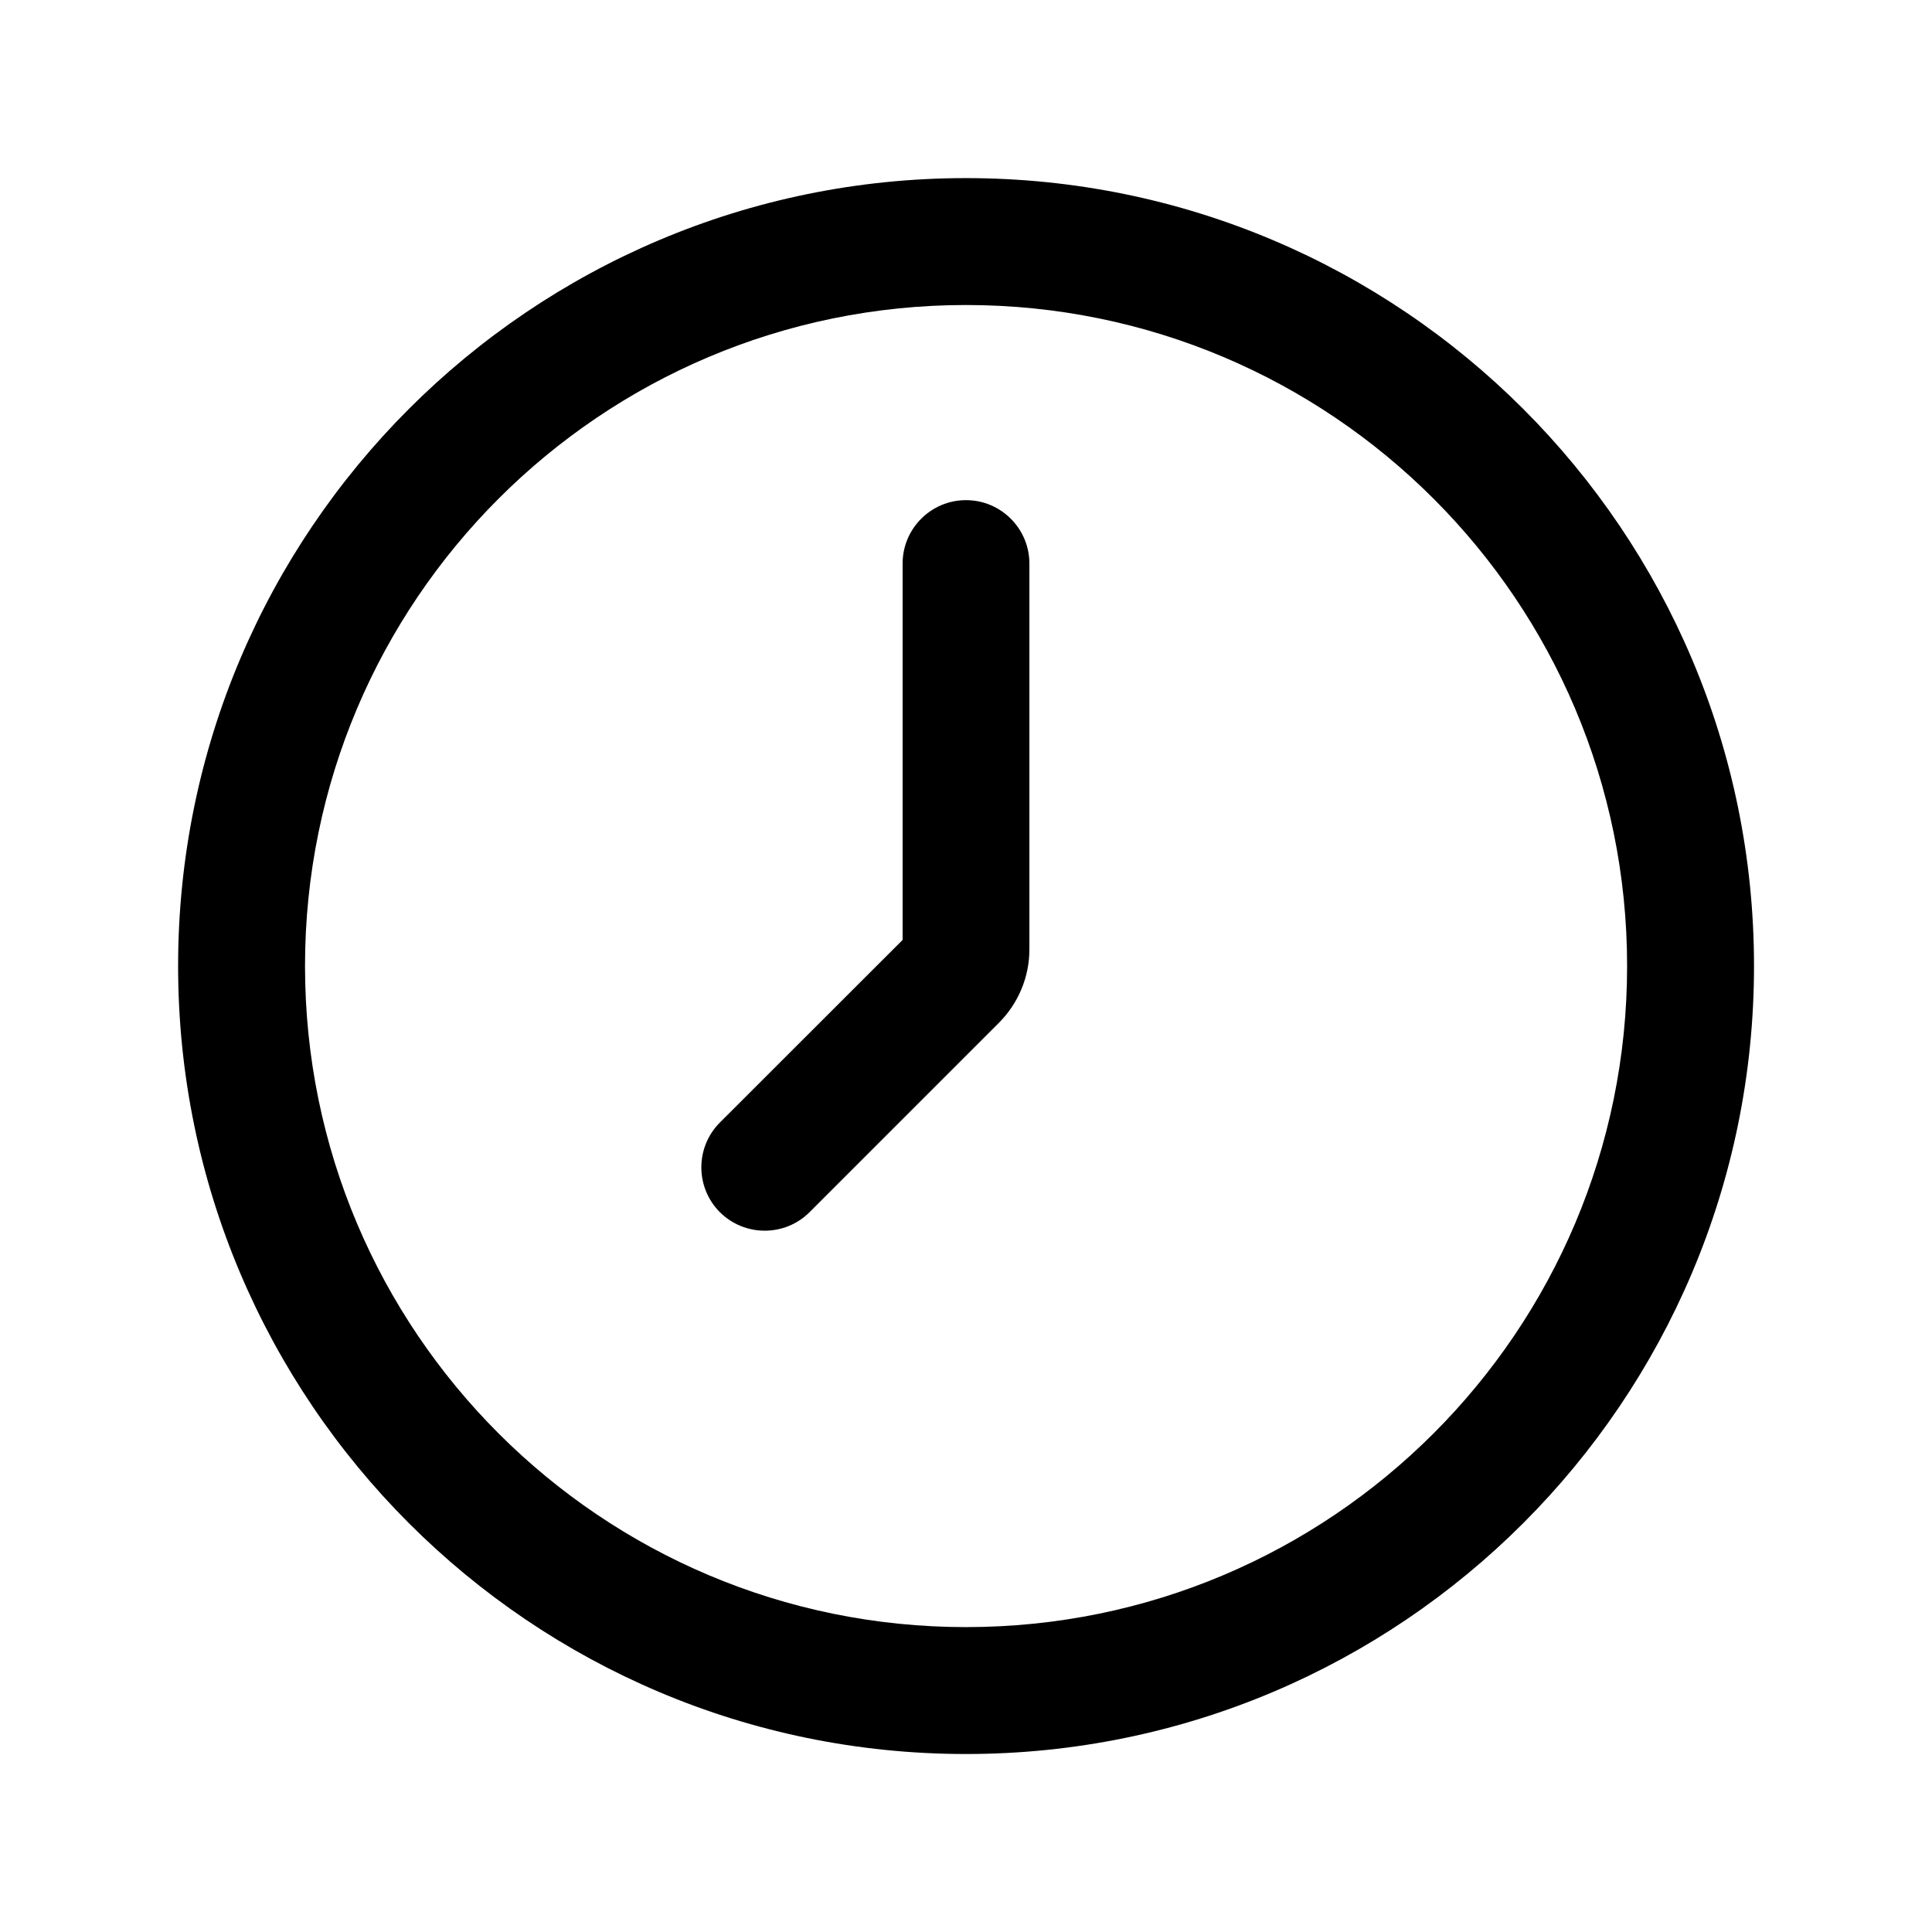
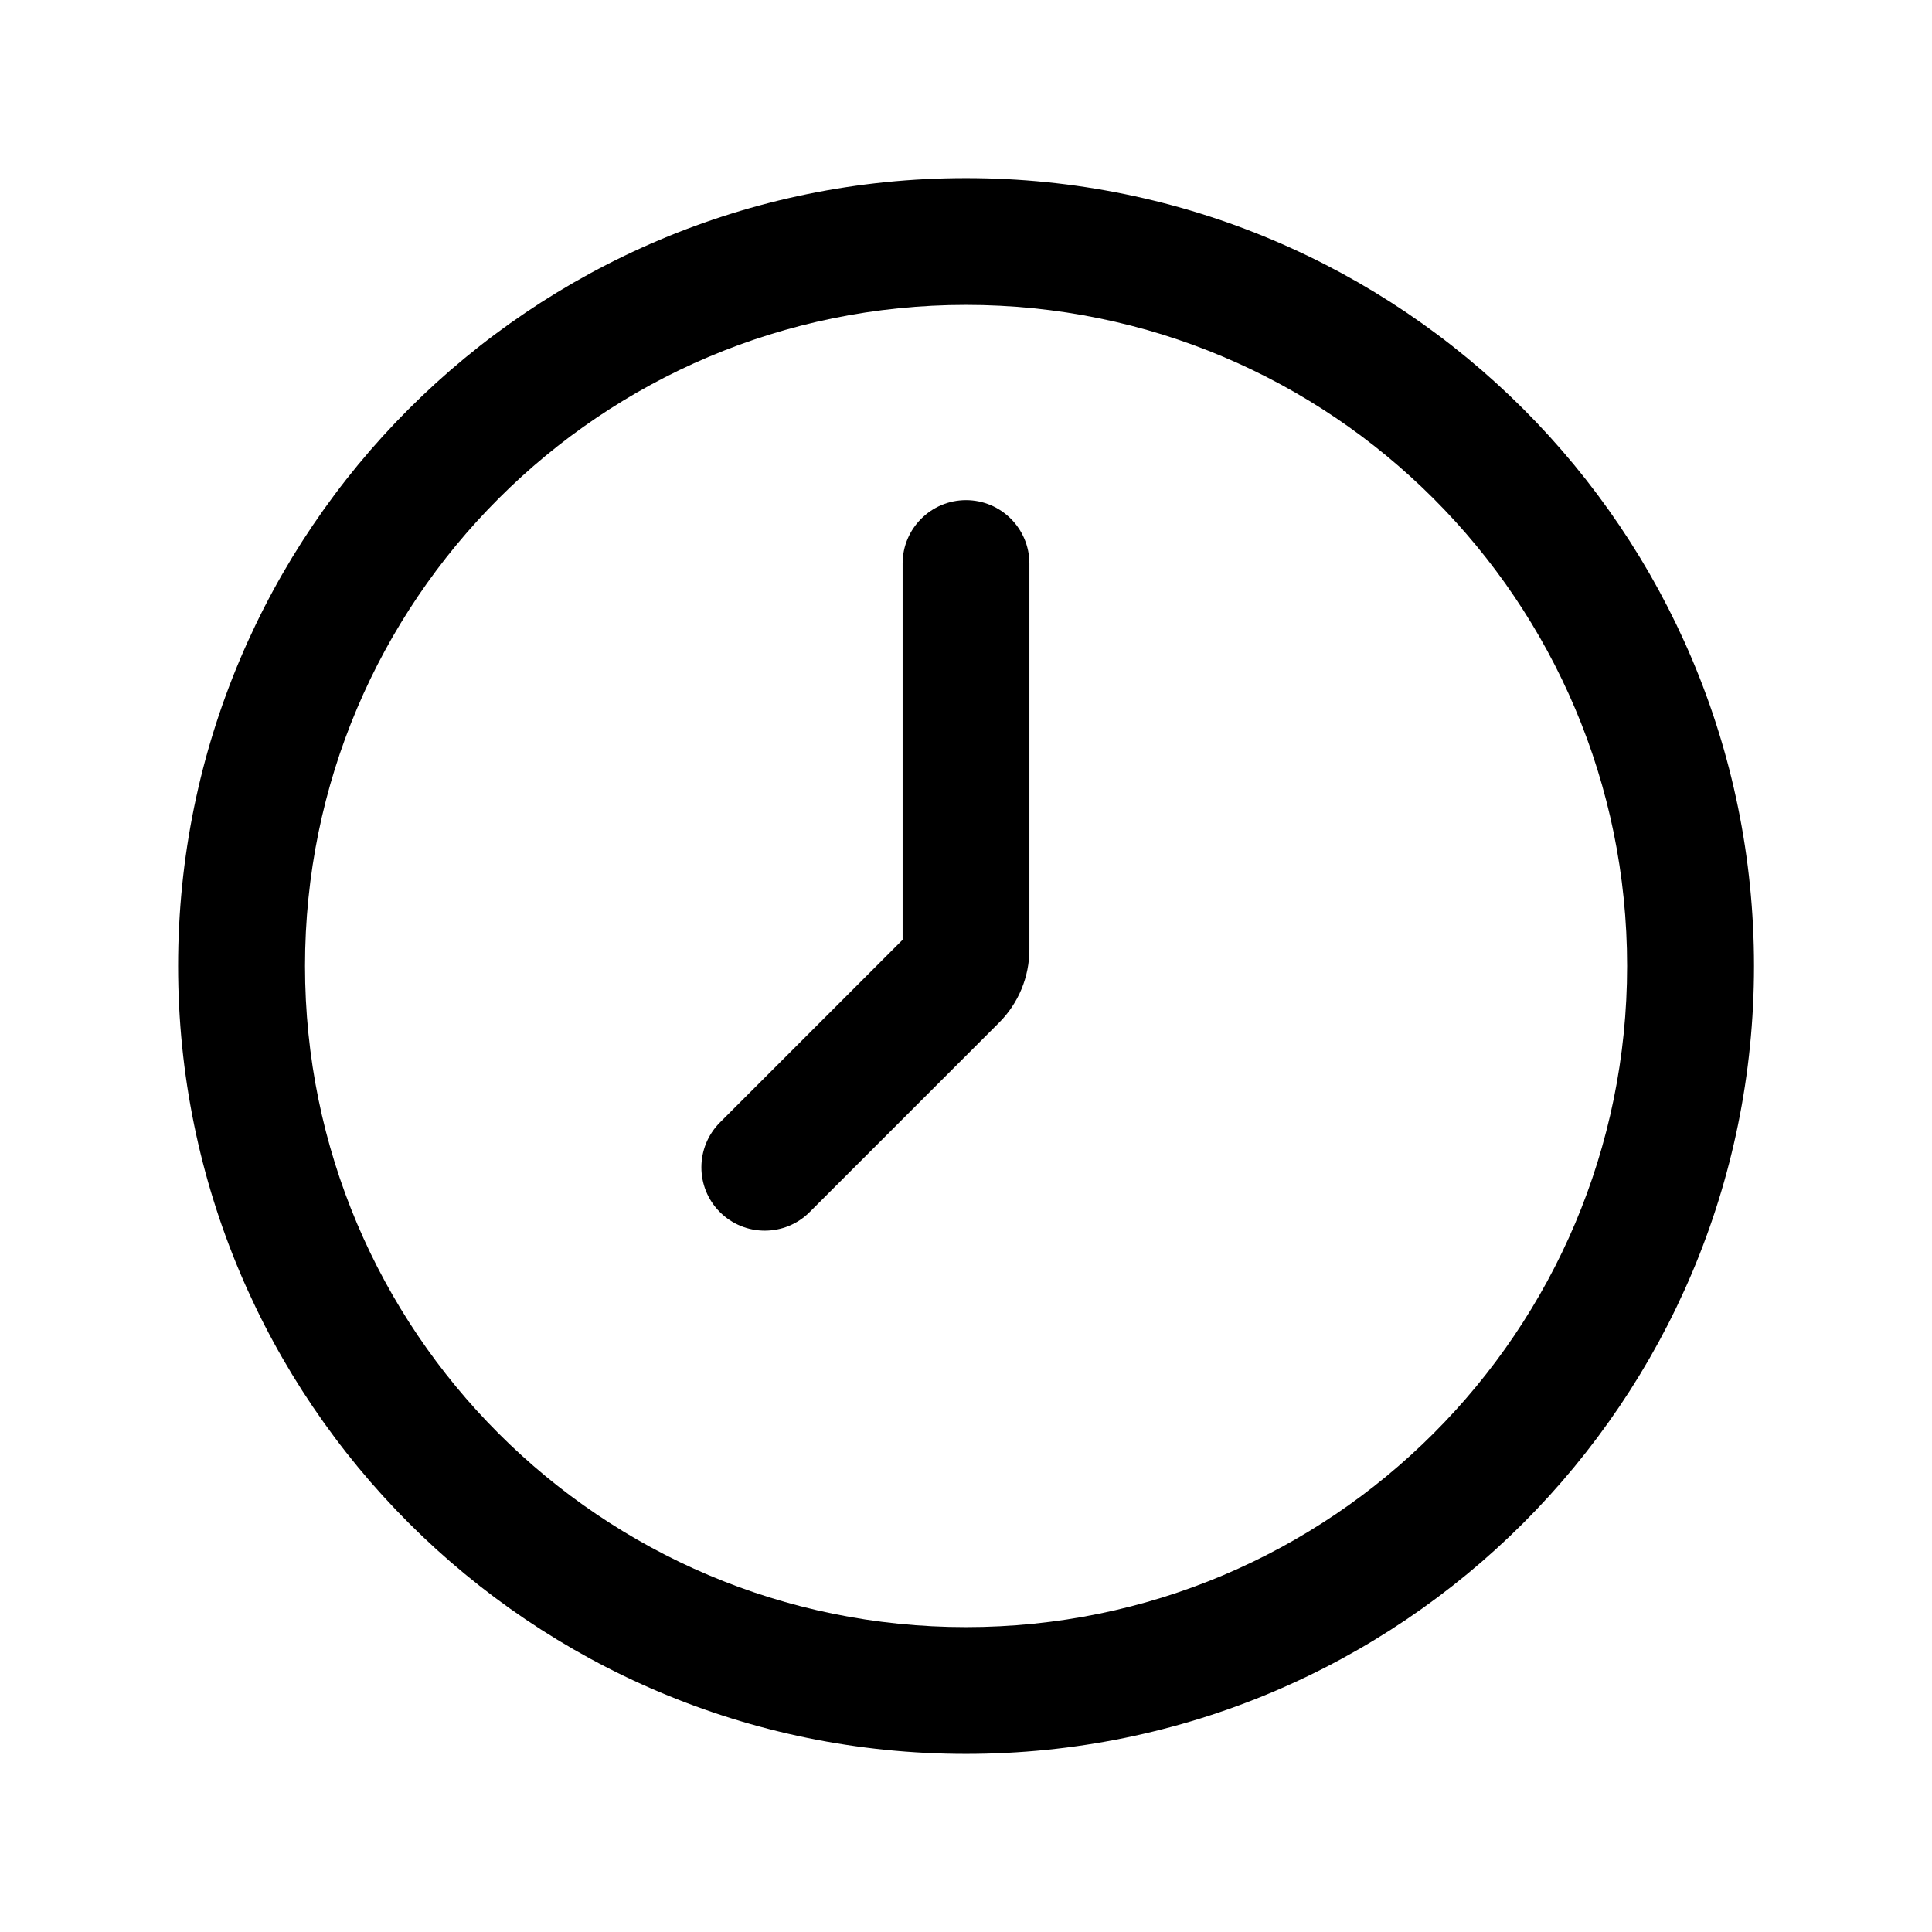
<svg xmlns="http://www.w3.org/2000/svg" height="16" viewBox="0 0 16 16" width="16">
-   <path d="M8 4.142C8.29 4.142 8.525 4.378 8.525 4.667V7.863C8.525 8.09 8.434 8.308 8.274 8.469L6.704 10.039C6.5 10.243 6.167 10.243 5.962 10.039C5.757 9.834 5.757 9.501 5.962 9.296L7.475 7.784V4.667C7.475 4.378 7.71 4.142 8 4.142Z" fill="black" />
-   <path fill-rule="evenodd" clip-rule="evenodd" d="M8 1.475C11.604 1.475 14.526 4.397 14.526 8C14.526 11.604 11.604 14.526 8 14.526C4.397 14.526 1.475 11.604 1.475 8C1.475 4.397 4.397 1.475 8 1.475ZM8 2.526C4.977 2.526 2.526 4.977 2.526 8C2.526 11.024 4.977 13.475 8 13.475C11.024 13.475 13.475 11.024 13.475 8C13.475 4.977 11.024 2.526 8 2.526Z" fill="black" />
+   <path d="M8 4.142C8.29 4.142 8.525 4.377 8.525 4.667V7.862C8.525 8.09 8.435 8.308 8.274 8.469L6.705 10.038C6.5 10.243 6.167 10.243 5.962 10.038C5.757 9.833 5.758 9.501 5.962 9.296L7.475 7.783V4.667C7.475 4.377 7.711 4.142 8 4.142Z" fill="currentColor" />
+   <path d="M8 1.475C11.604 1.475 14.526 4.396 14.526 8C14.526 11.604 11.604 14.525 8 14.525C4.397 14.525 1.475 11.604 1.475 8C1.475 4.396 4.397 1.475 8 1.475ZM8 2.525C4.977 2.525 2.526 4.976 2.526 8C2.526 11.024 4.977 13.475 8 13.475C11.024 13.475 13.475 11.024 13.475 8C13.475 4.976 11.024 2.525 8 2.525Z" fill-rule="evenodd" clip-rule="evenodd" fill="currentColor" />
</svg>
